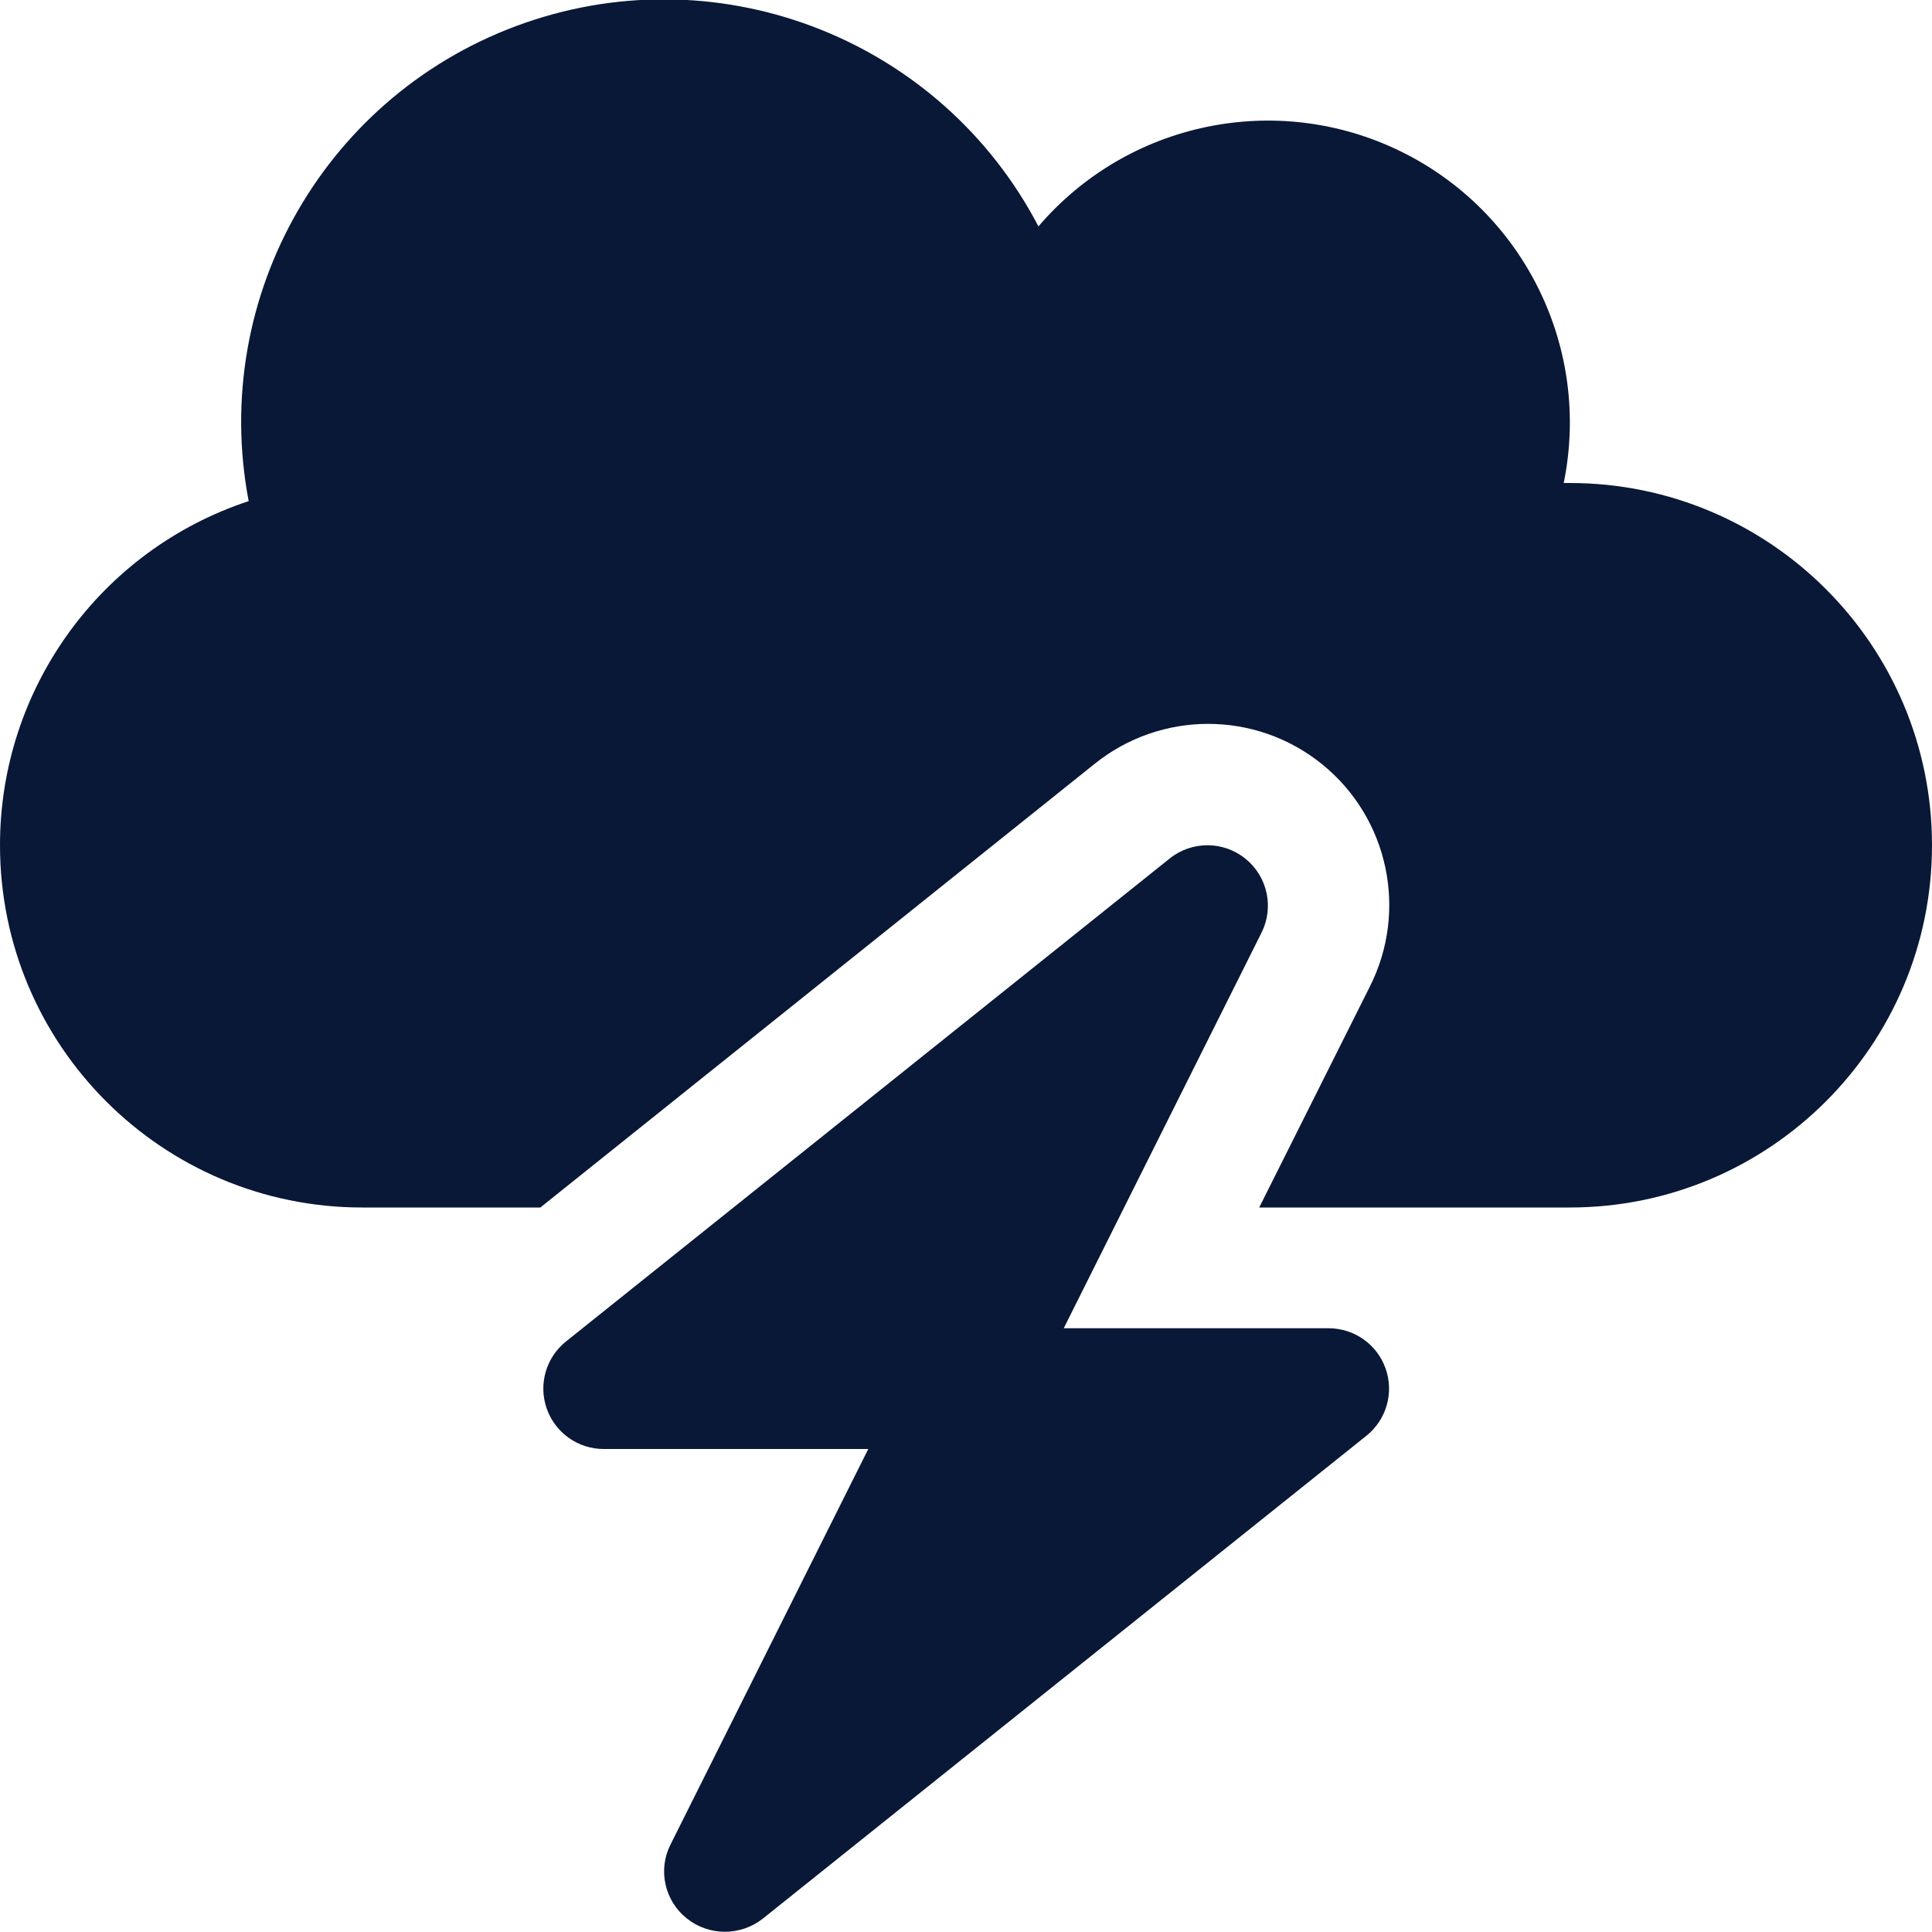
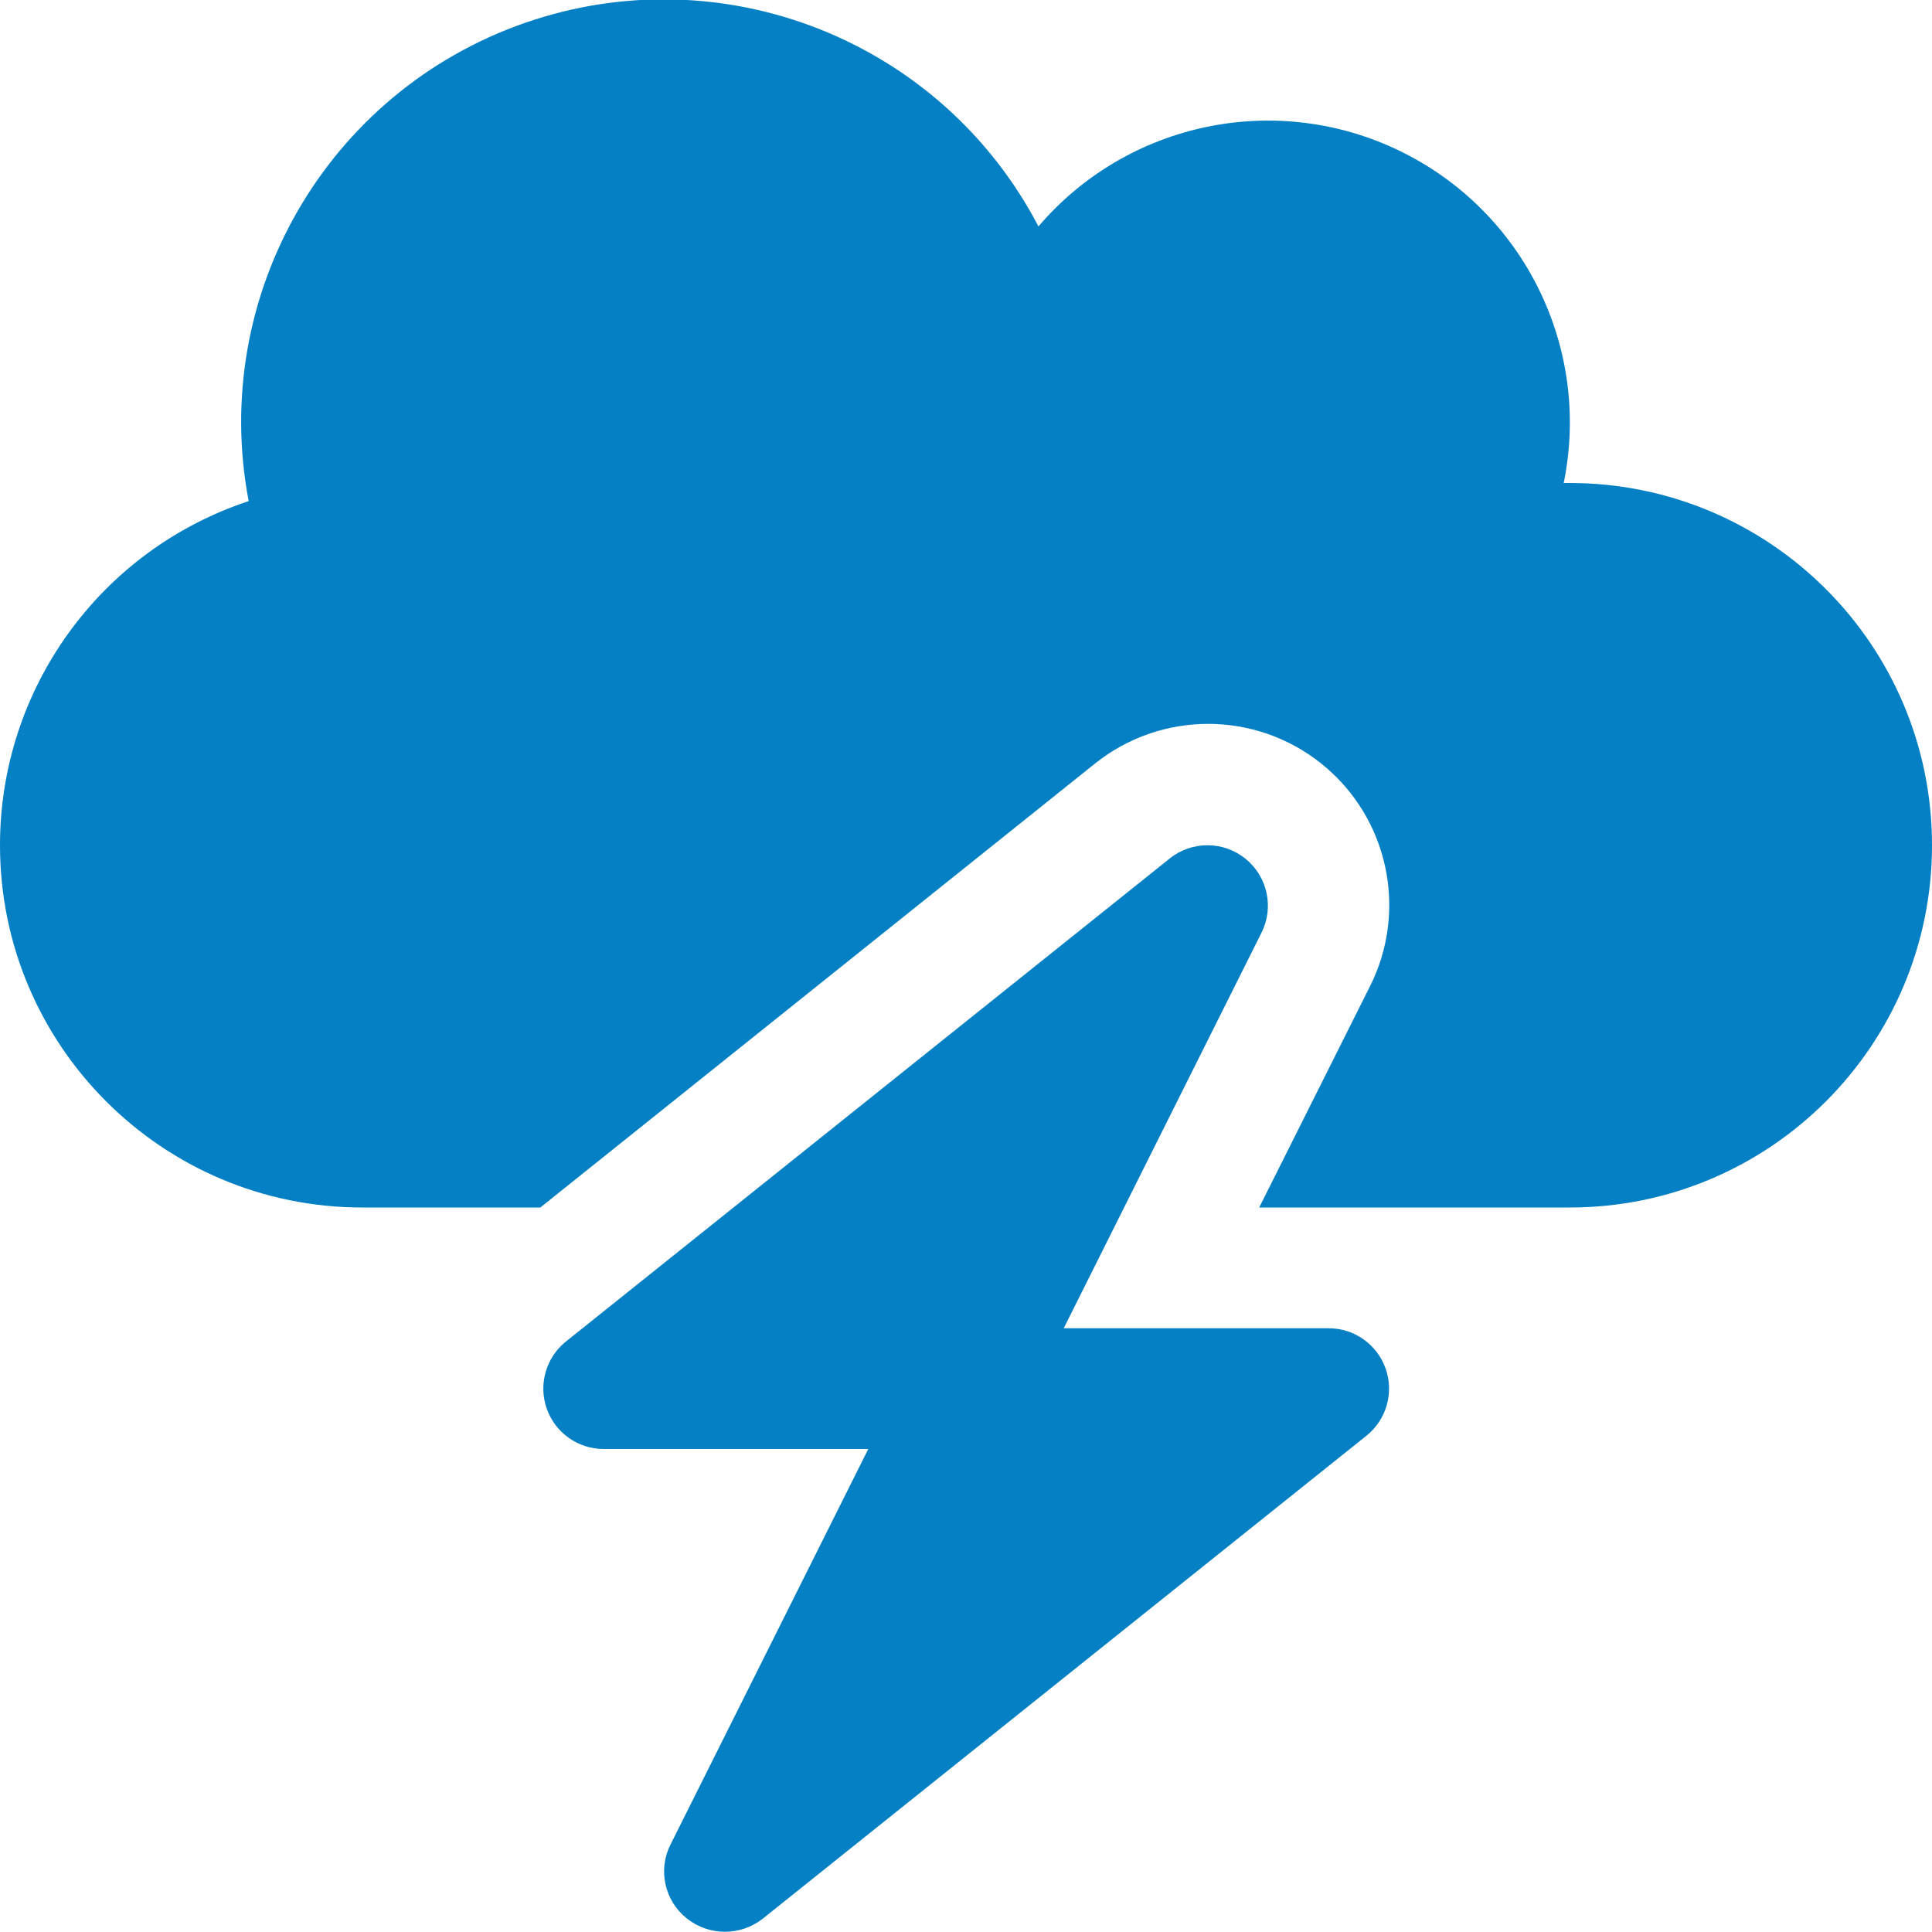
<svg xmlns="http://www.w3.org/2000/svg" viewBox="0 0 512 512">
-   <path fill="#091836" d="M0 224c0 53 43 96 96 96h47.2L290 202.5a48 48 0 0 1 73 59L333.7 320H416a96 96 0 0 0 0-192h-1.6a80 80 0 0 0-139.2-68 112 112 0 0 0-209.3 72.8A96 96 0 0 0 0 224m330.1 3.6a16 16 0 0 0-20.1-.1l-160 128a16 16 0 0 0 10 28.5h70.1l-52.4 104.8c-3.4 6.7-1.6 14.9 4.3 19.6s14.2 4.7 20.1.1l160-128a16 16 0 0 0-10-28.5h-70.2l52.4-104.8a16 16 0 0 0-4.2-19.6" />
+   <path fill="#0580c4" d="M0 224c0 53 43 96 96 96h47.2L290 202.5a48 48 0 0 1 73 59L333.7 320H416a96 96 0 0 0 0-192h-1.6a80 80 0 0 0-139.2-68 112 112 0 0 0-209.3 72.8A96 96 0 0 0 0 224m330.1 3.6a16 16 0 0 0-20.1-.1l-160 128a16 16 0 0 0 10 28.5h70.1l-52.4 104.8c-3.4 6.7-1.6 14.9 4.3 19.6s14.2 4.7 20.1.1l160-128a16 16 0 0 0-10-28.5h-70.2l52.4-104.8a16 16 0 0 0-4.2-19.6" />
</svg>
